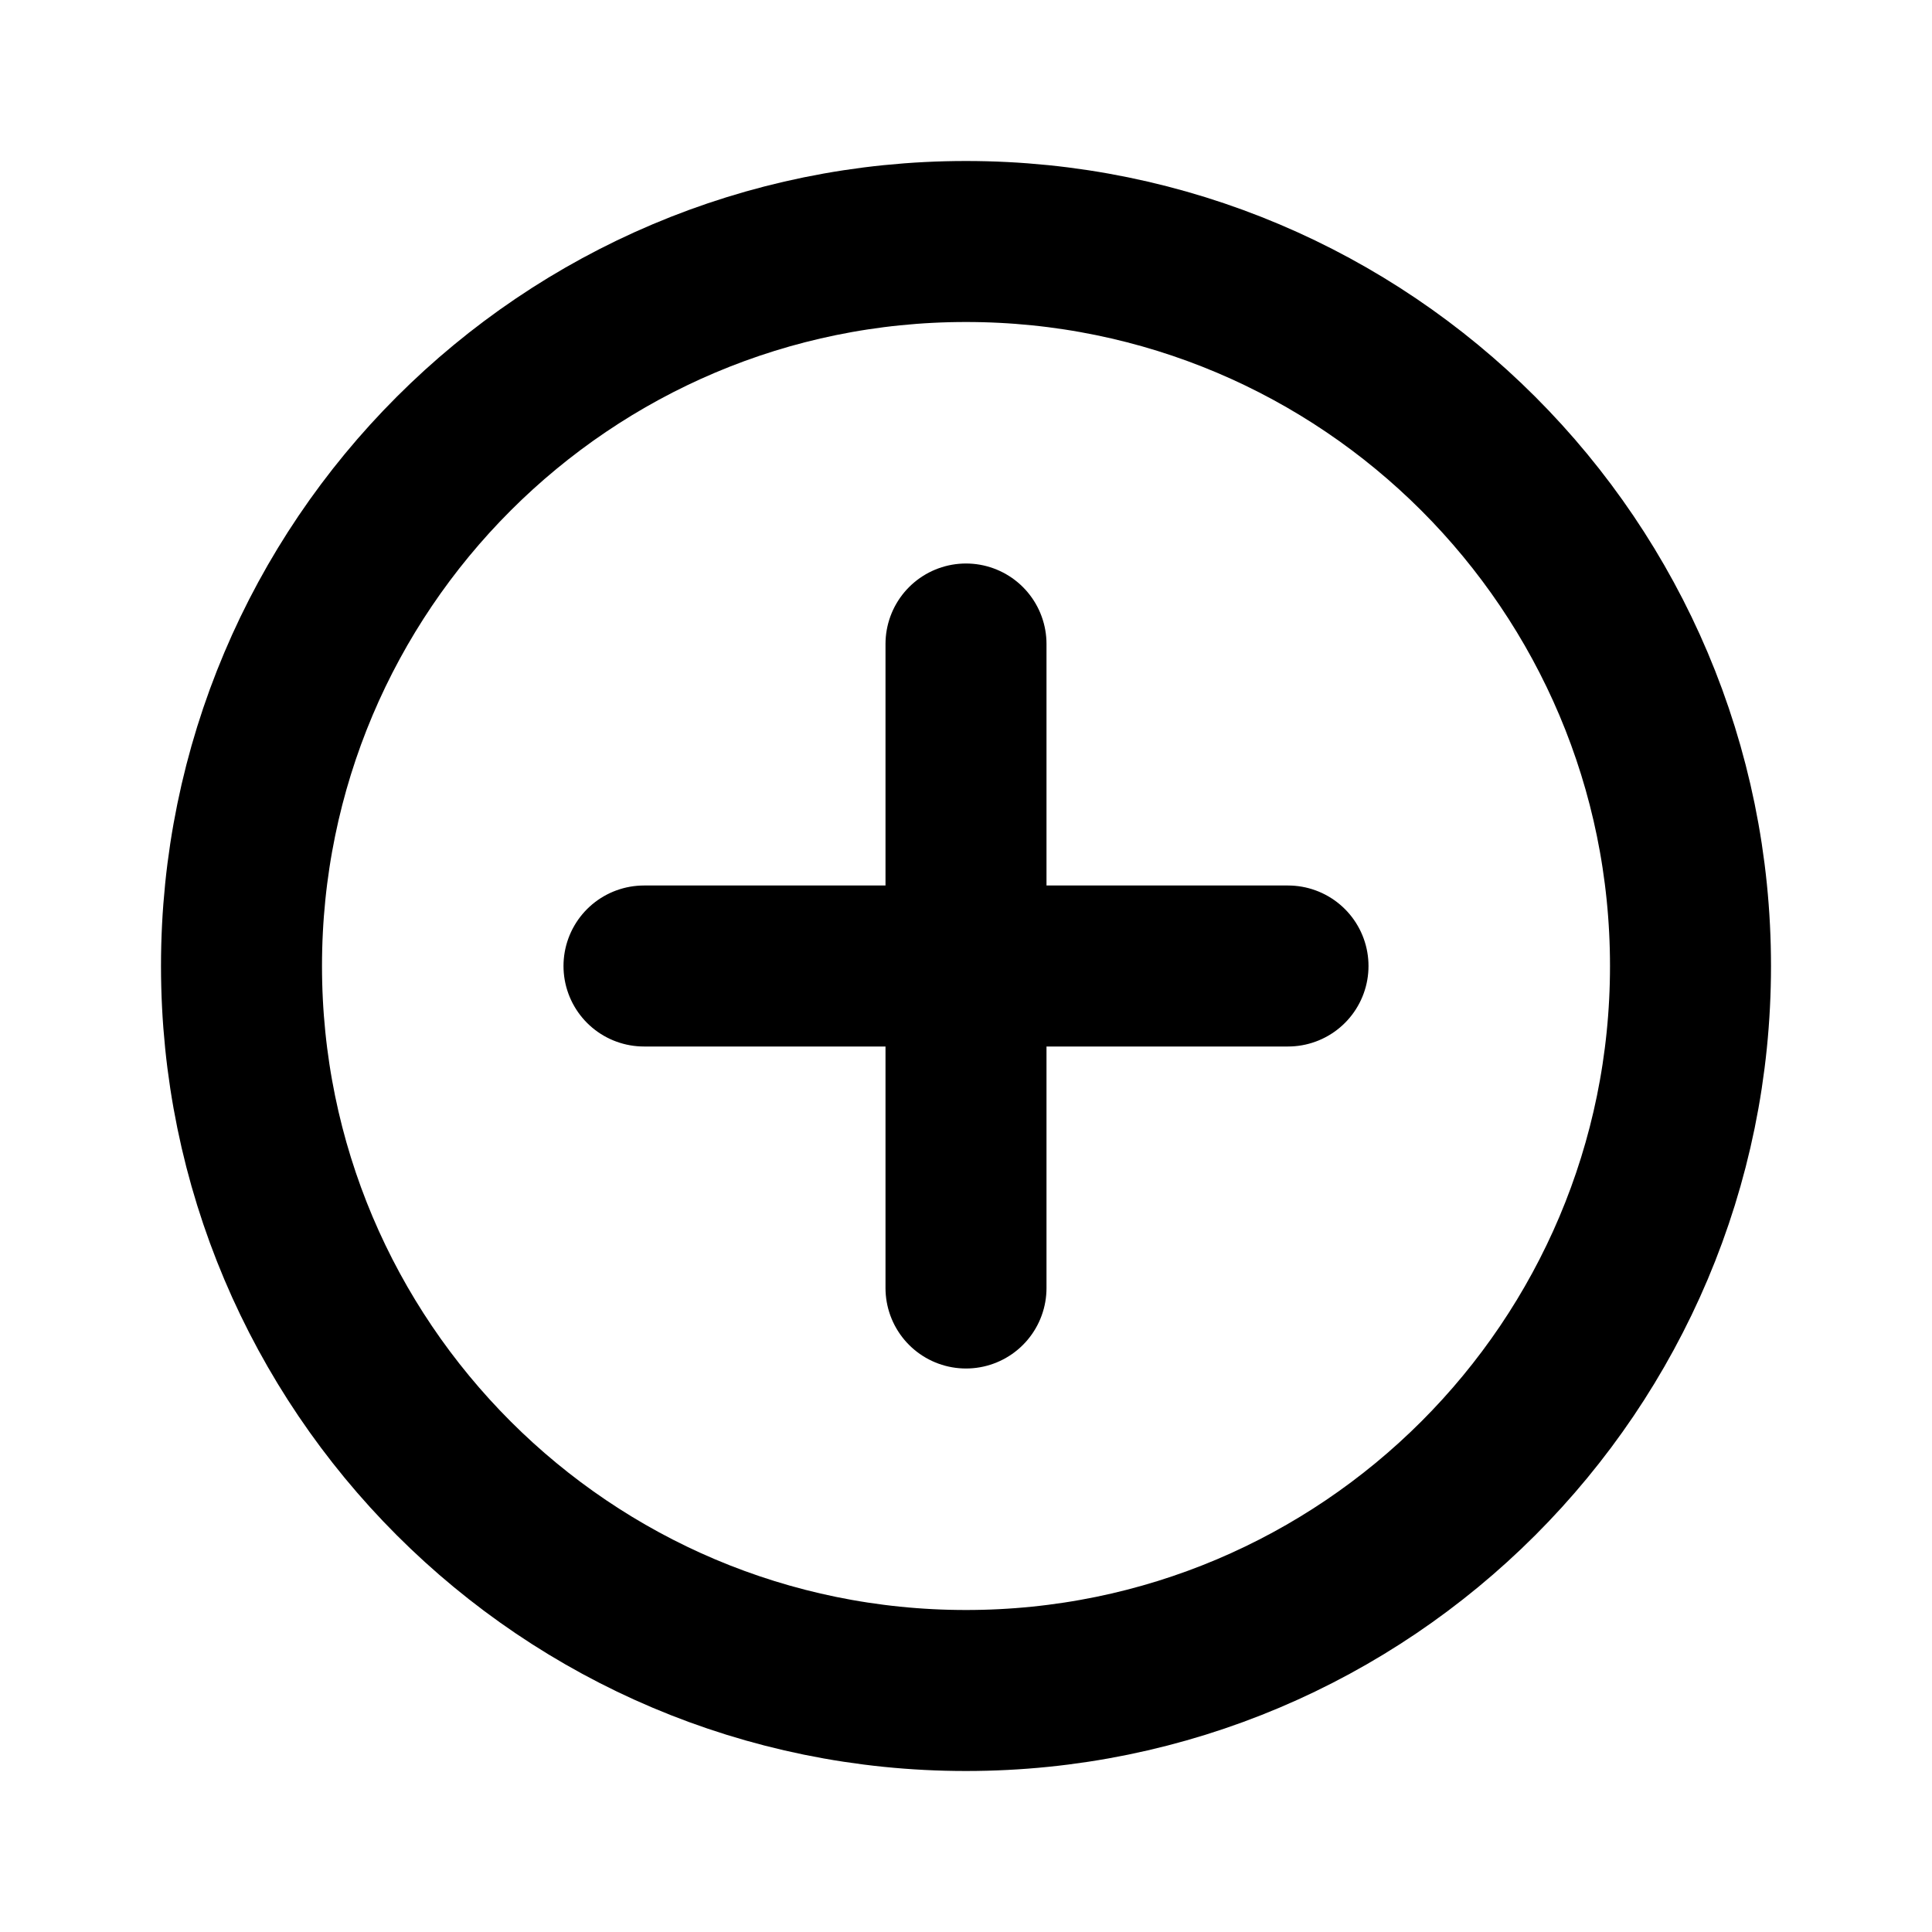
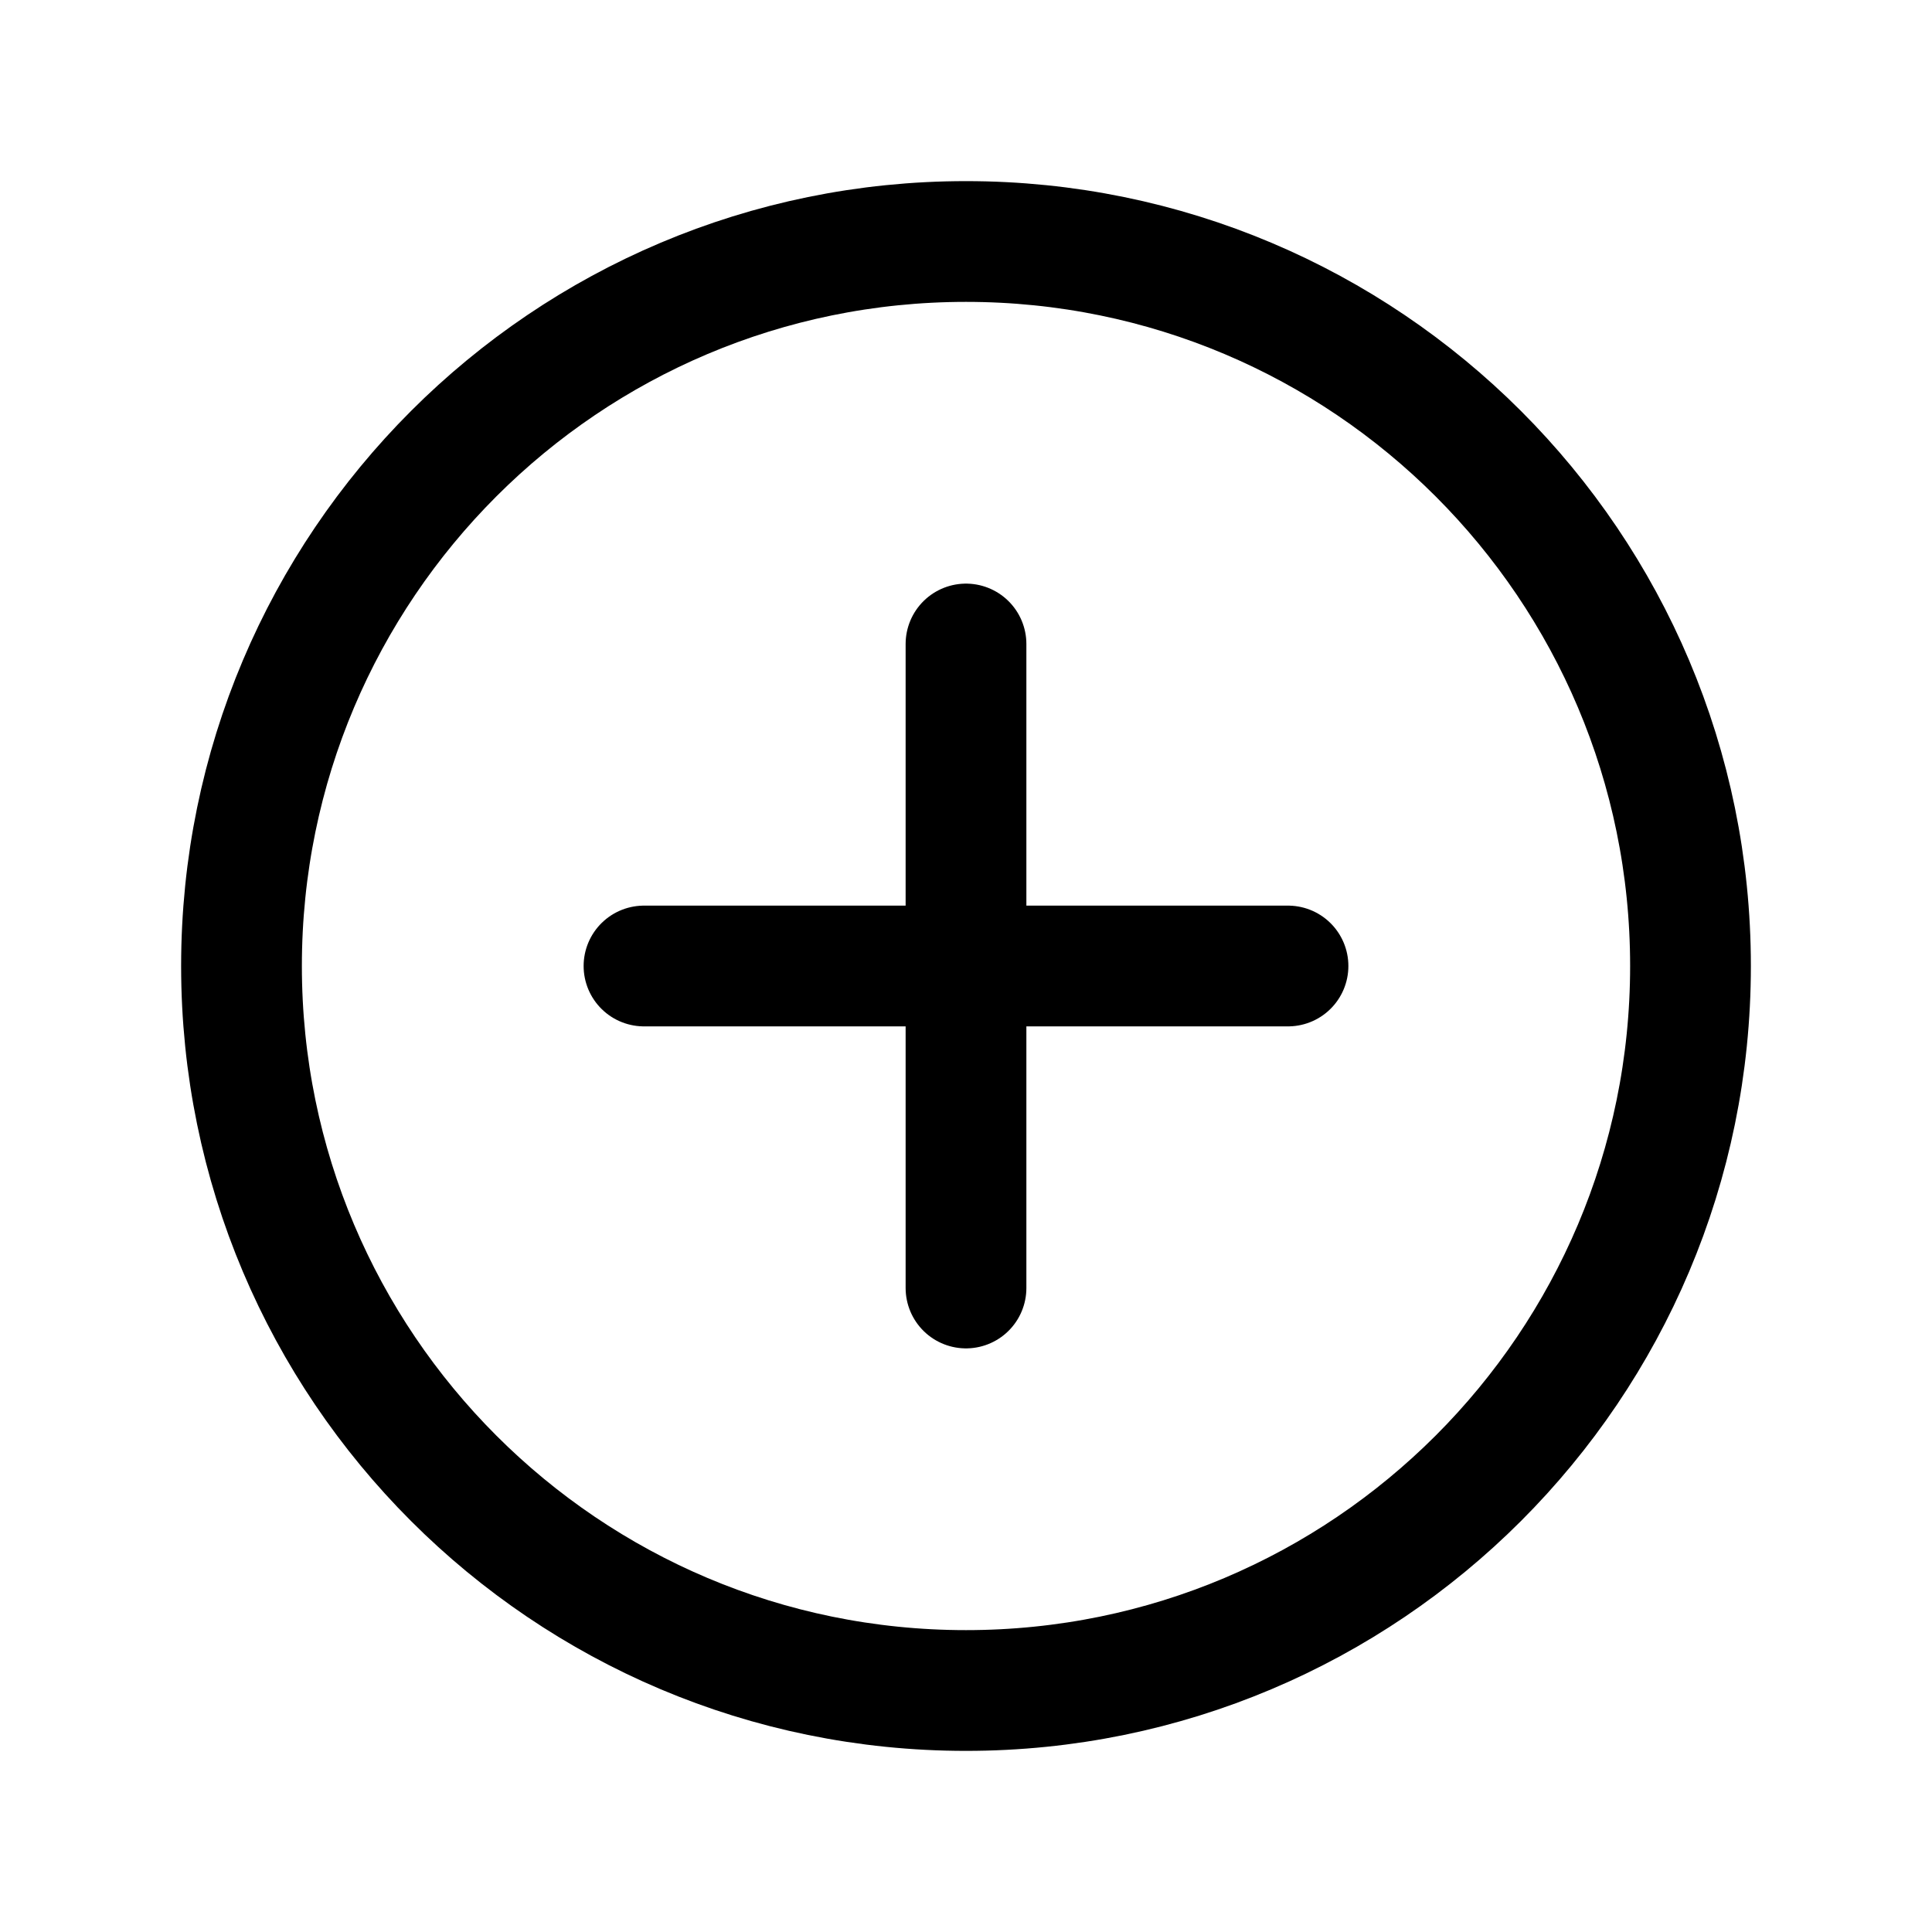
- <svg xmlns="http://www.w3.org/2000/svg" width="800px" height="800px" viewBox="0 0 24 24" fill="none">
-   <path d="M8 12H16M12 8V16M21 12C21 16.971 16.971 21 12 21C7.029 21 3 16.971 3 12C3 7.029 7.029 3 12 3C16.971 3 21 7.029 21 12Z" stroke="currentColor" stroke-width="2" stroke-linecap="round" stroke-linejoin="round" />
+ <svg xmlns="http://www.w3.org/2000/svg" viewBox="0 0 24 24" fill="none" stroke="currentColor" stroke-width="1.5">
+   <path d="M8 12H16M12 8V16M21 12C21 16.971 16.971 21 12 21C7.029 21 3 16.971 3 12C3 7.029 7.029 3 12 3C16.971 3 21 7.029 21 12Z" stroke="currentColor" stroke-width="1.5" stroke-linecap="round" stroke-linejoin="round" />
</svg>
